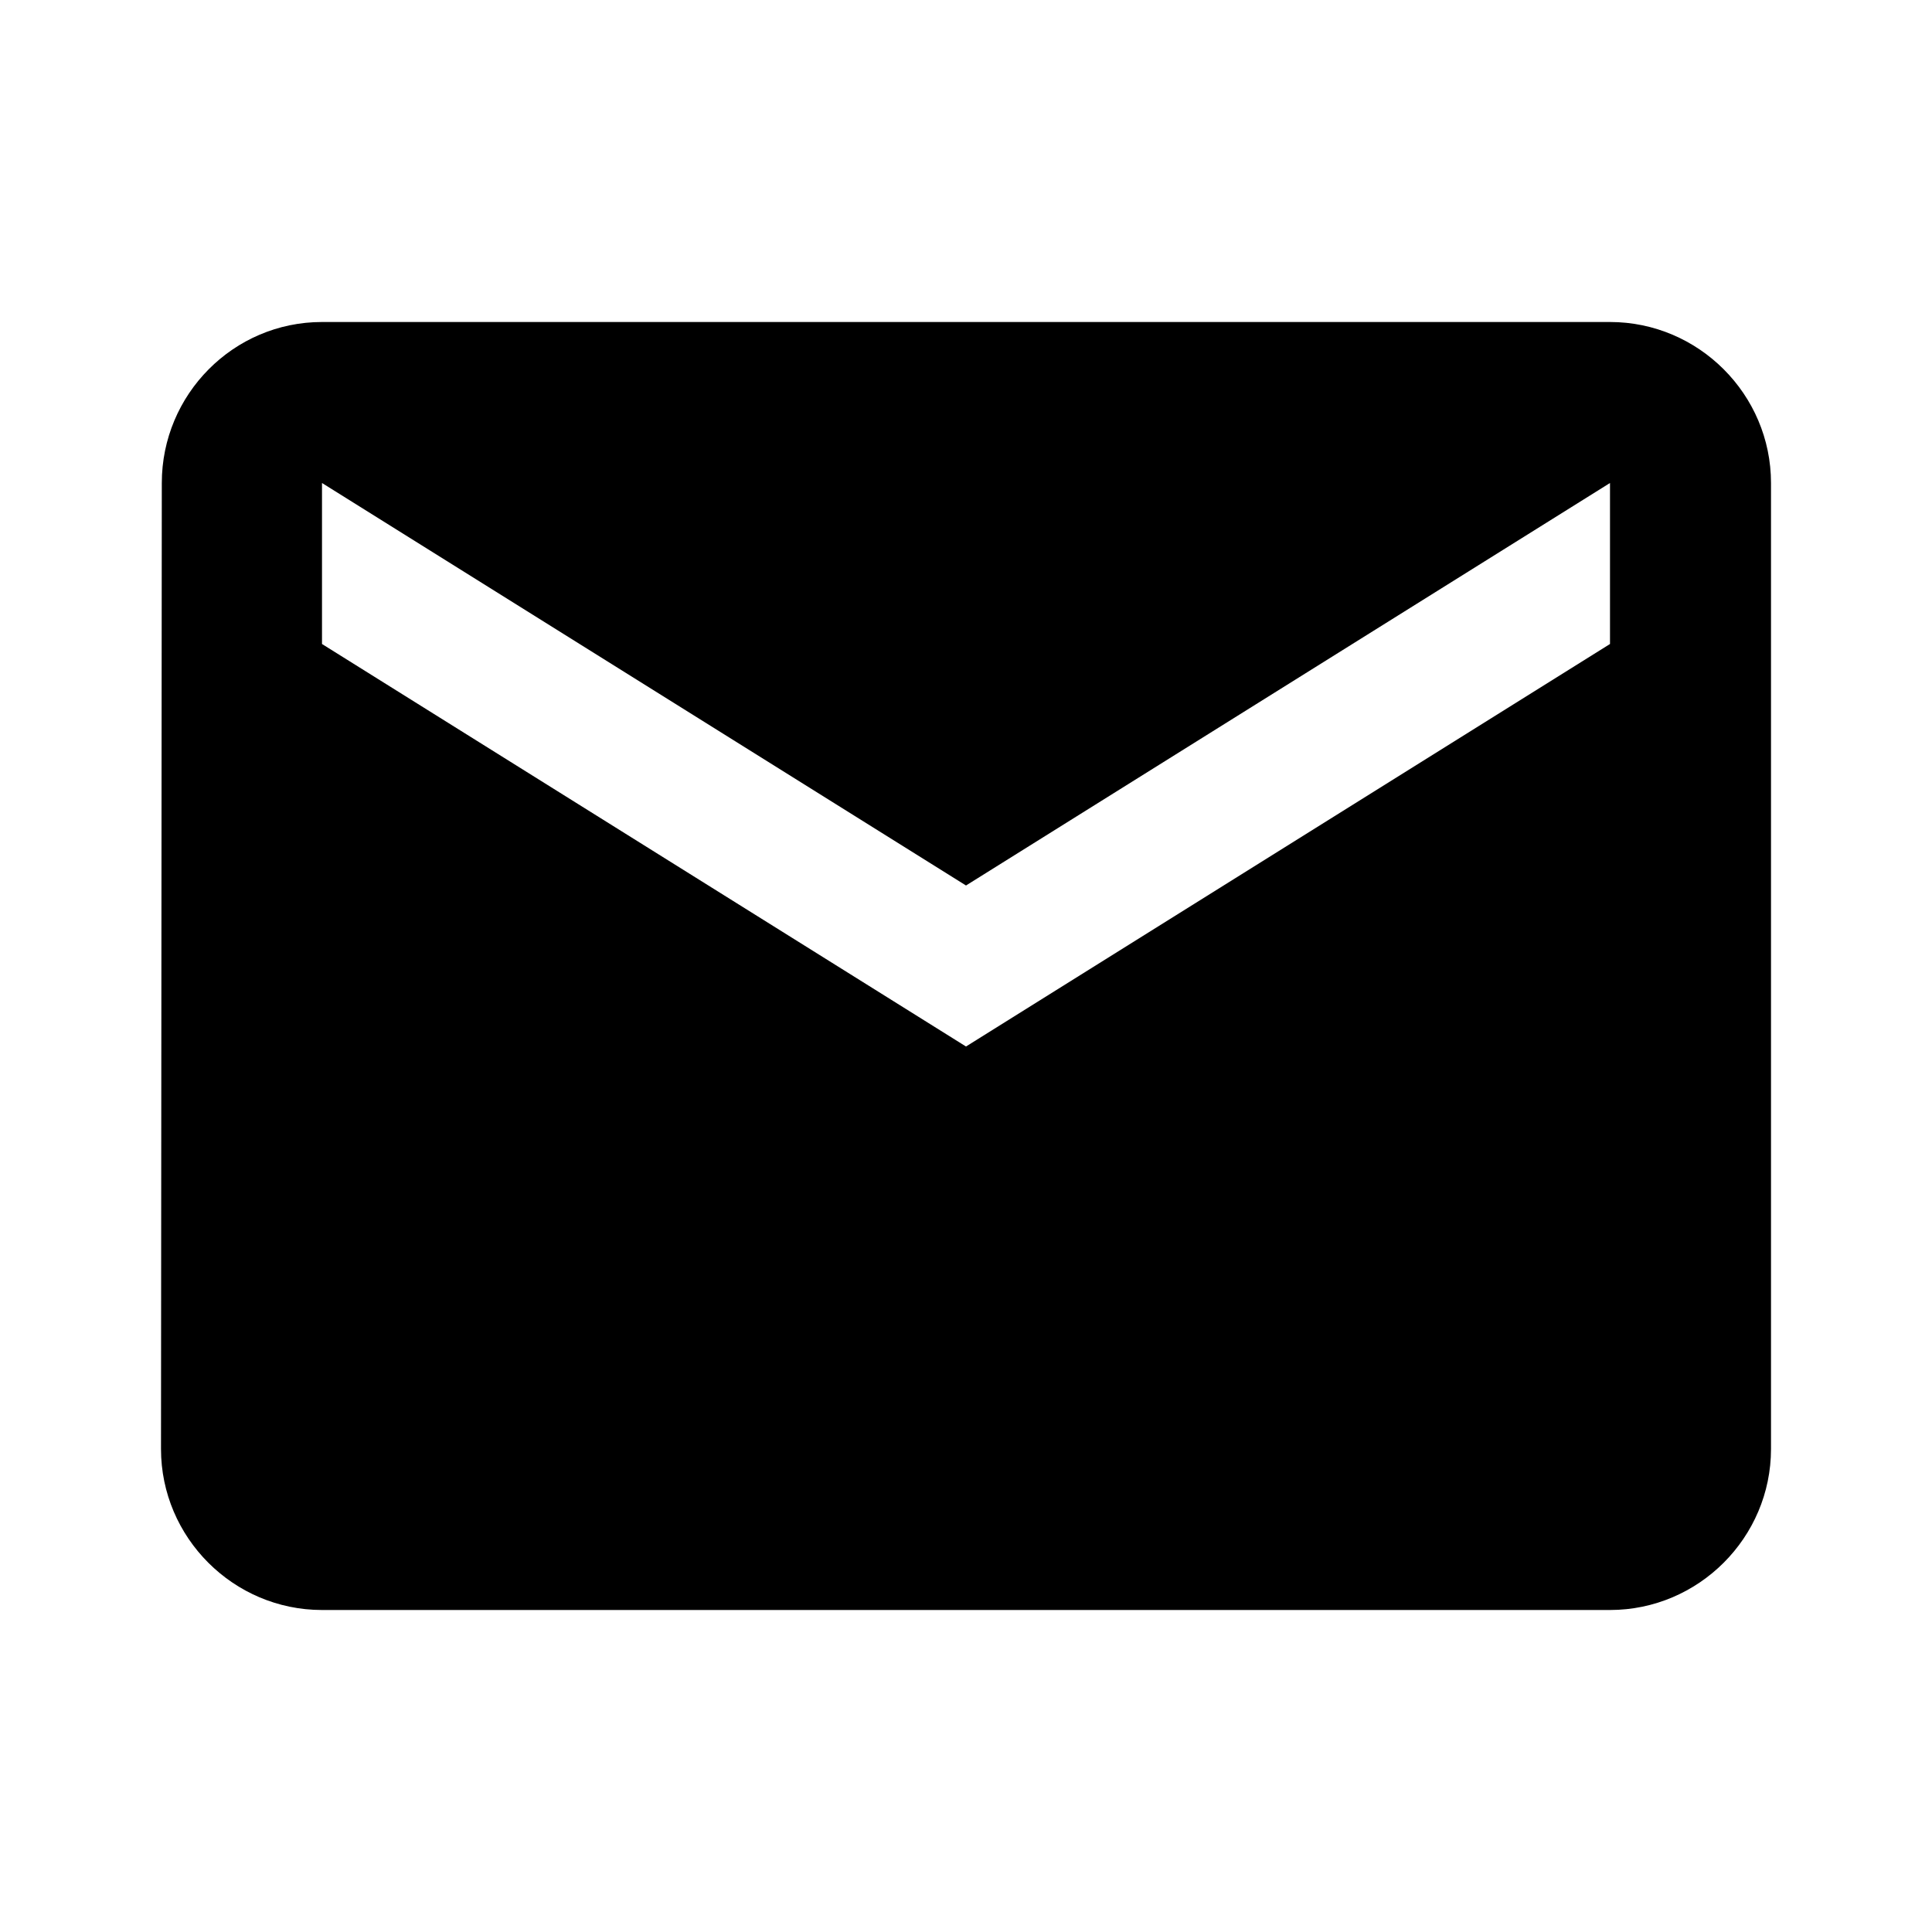
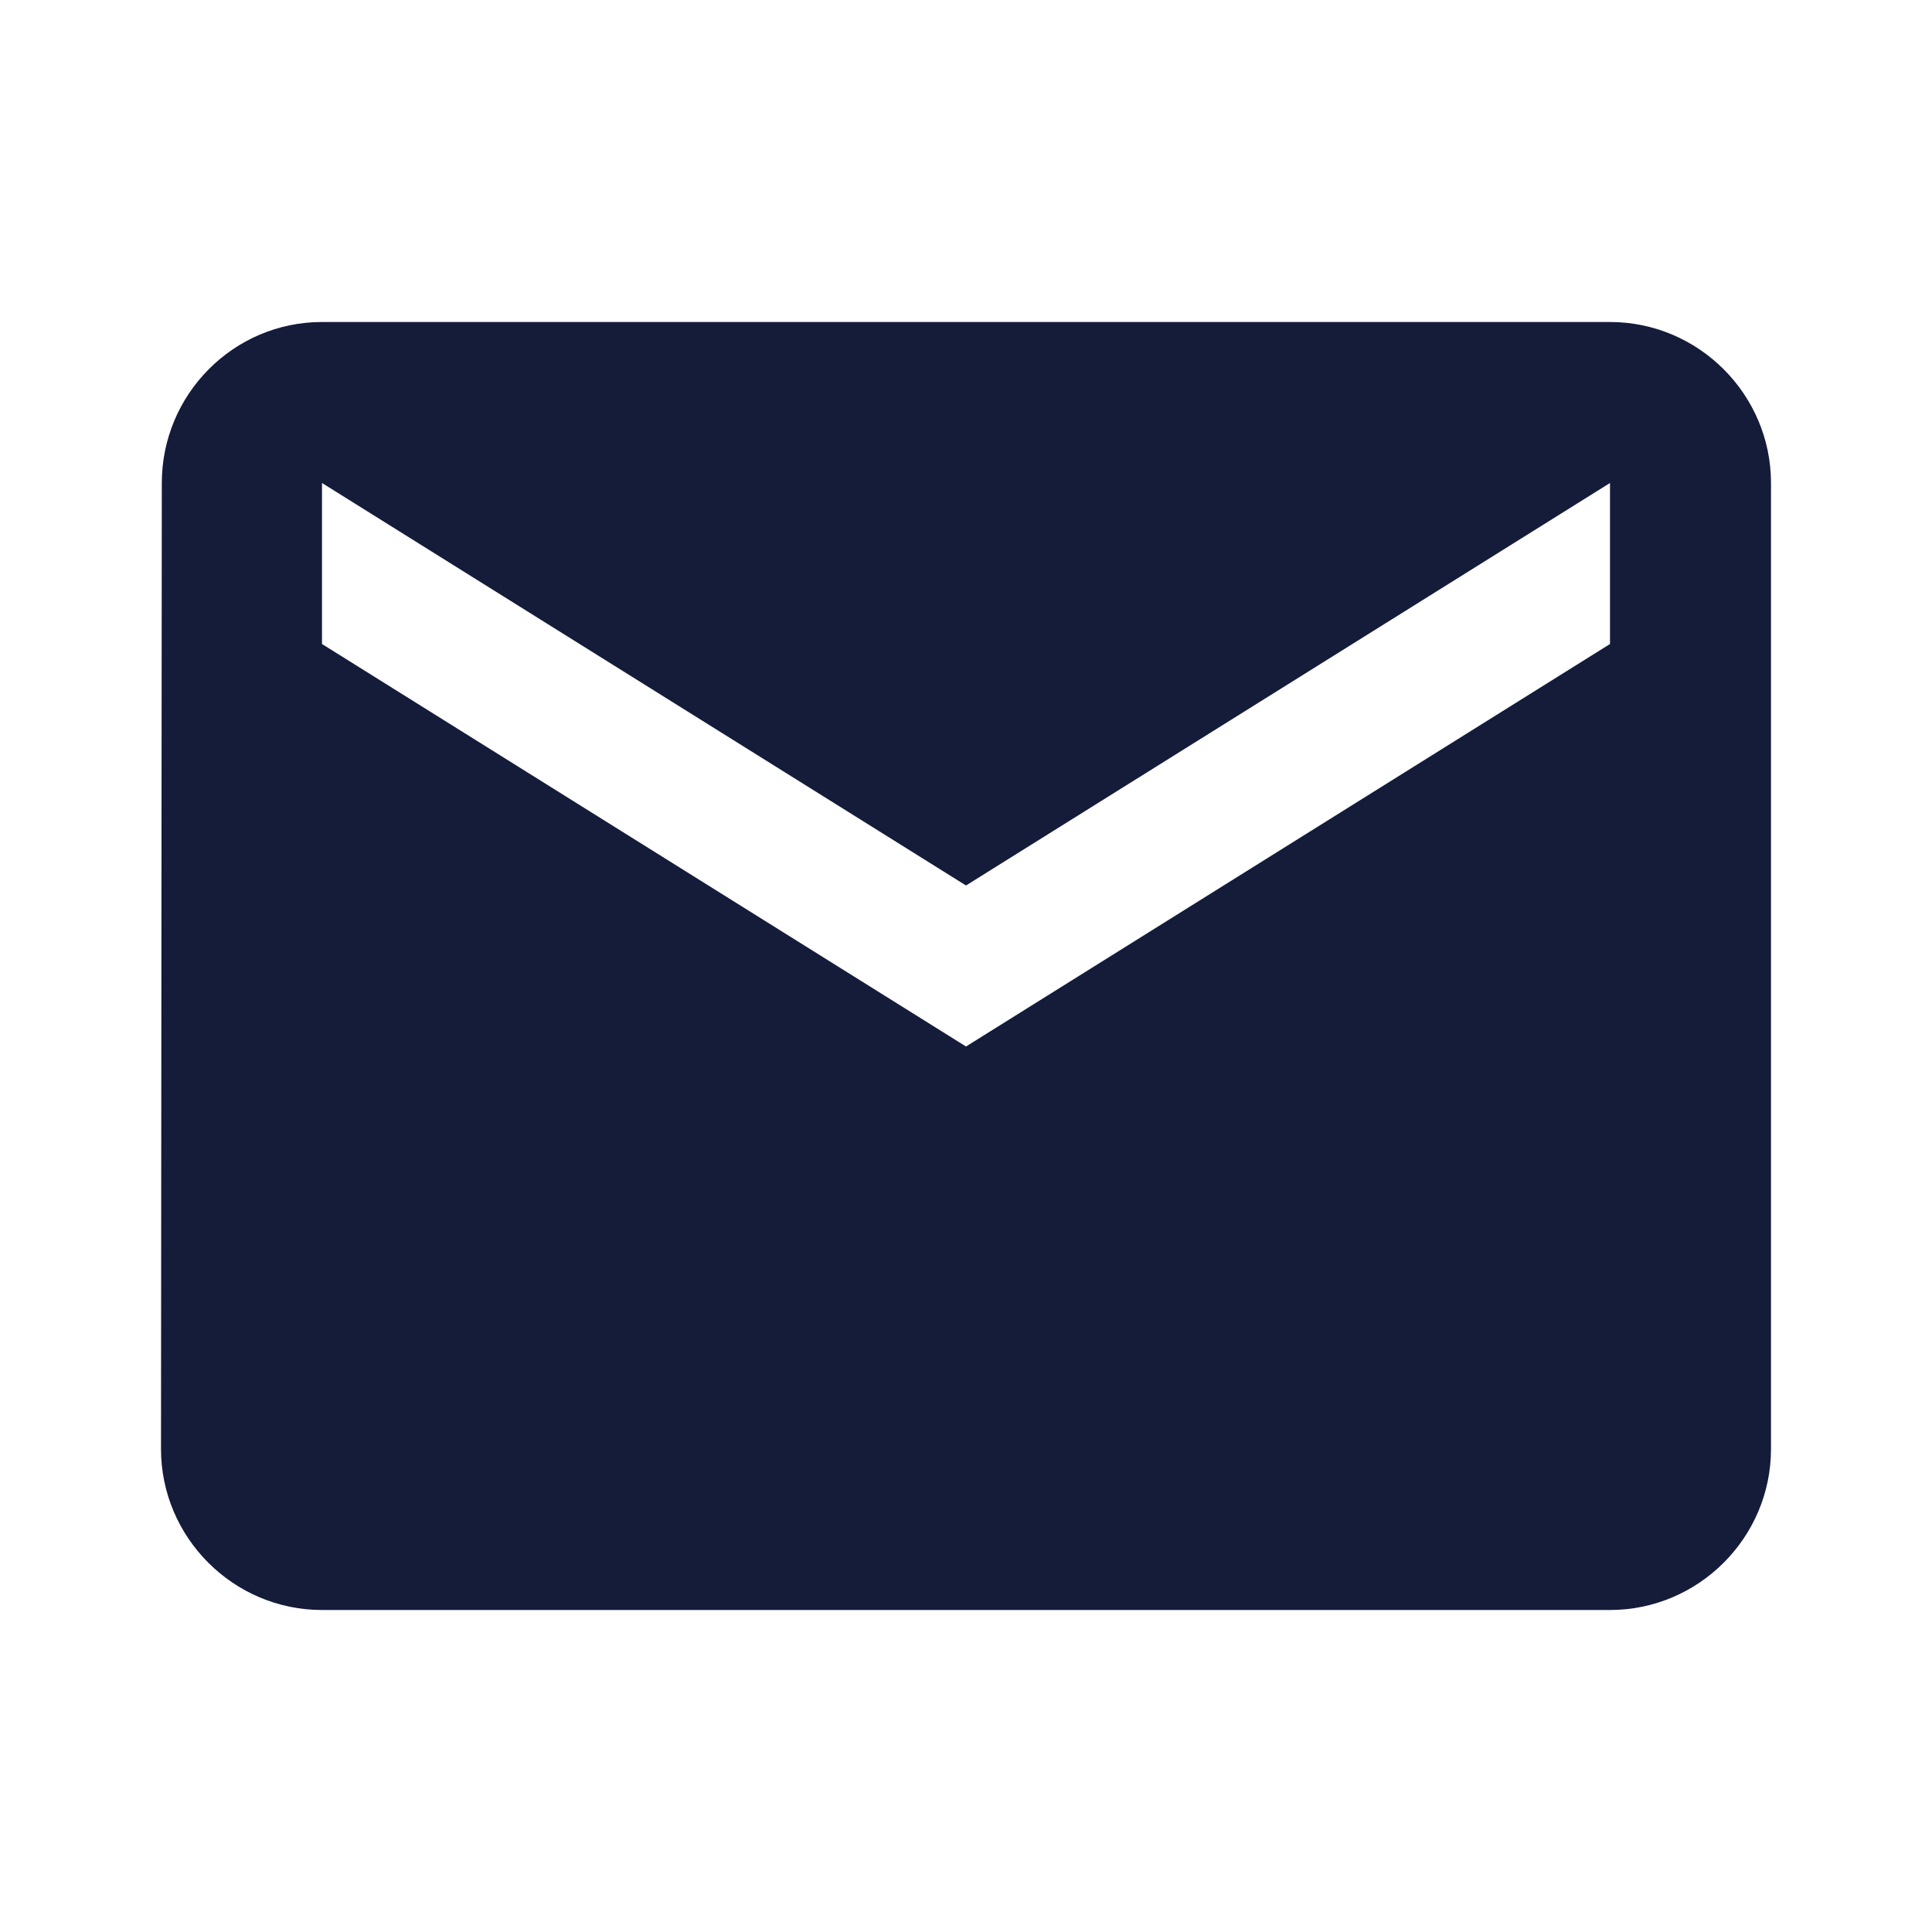
- <svg xmlns="http://www.w3.org/2000/svg" height="48px" viewBox="0 0 24 24" width="48px" fill="#000000">
+ <svg xmlns="http://www.w3.org/2000/svg" height="48px" viewBox="0 0 24 24" width="48px" fill="#141C3A">
  <path d="M0 0h24v24H0z" fill="none" />
  <path d="M20 4H4c-1.1 0-1.99.9-1.99 2L2 18c0 1.1.9 2 2 2h16c1.1 0 2-.9 2-2V6c0-1.1-.9-2-2-2zm0 4l-8 5-8-5V6l8 5 8-5v2z" />
</svg>
